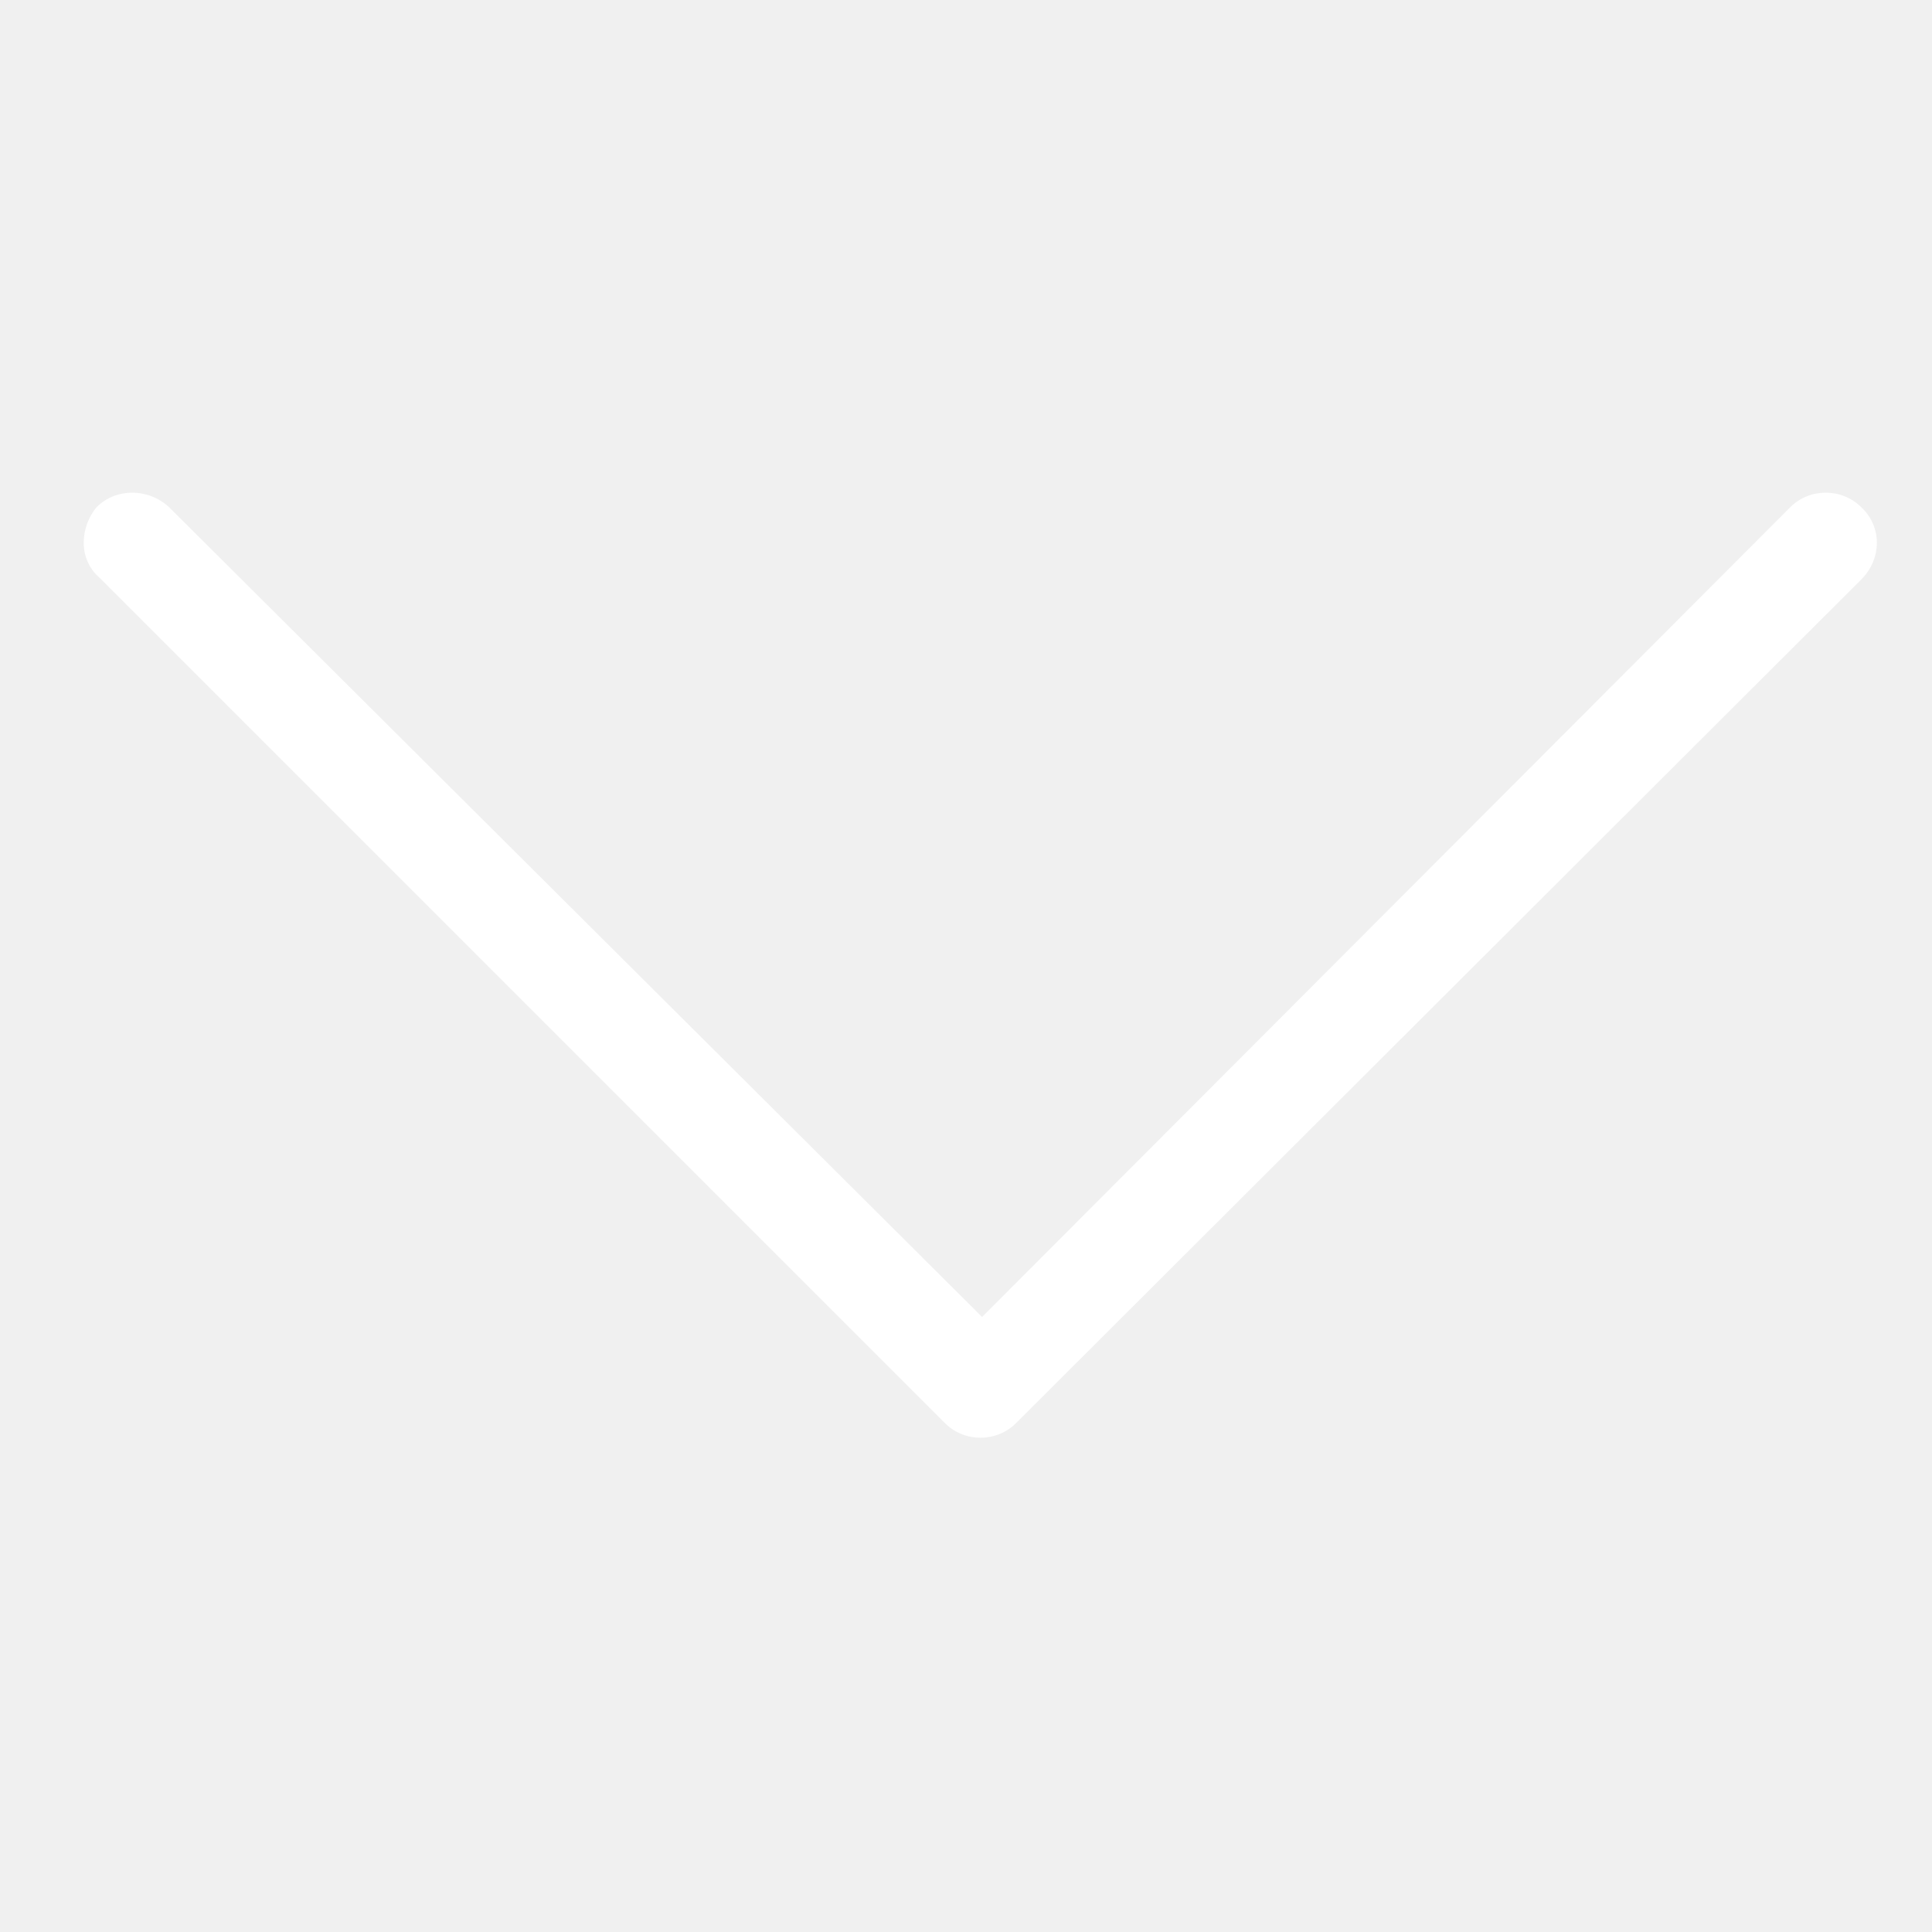
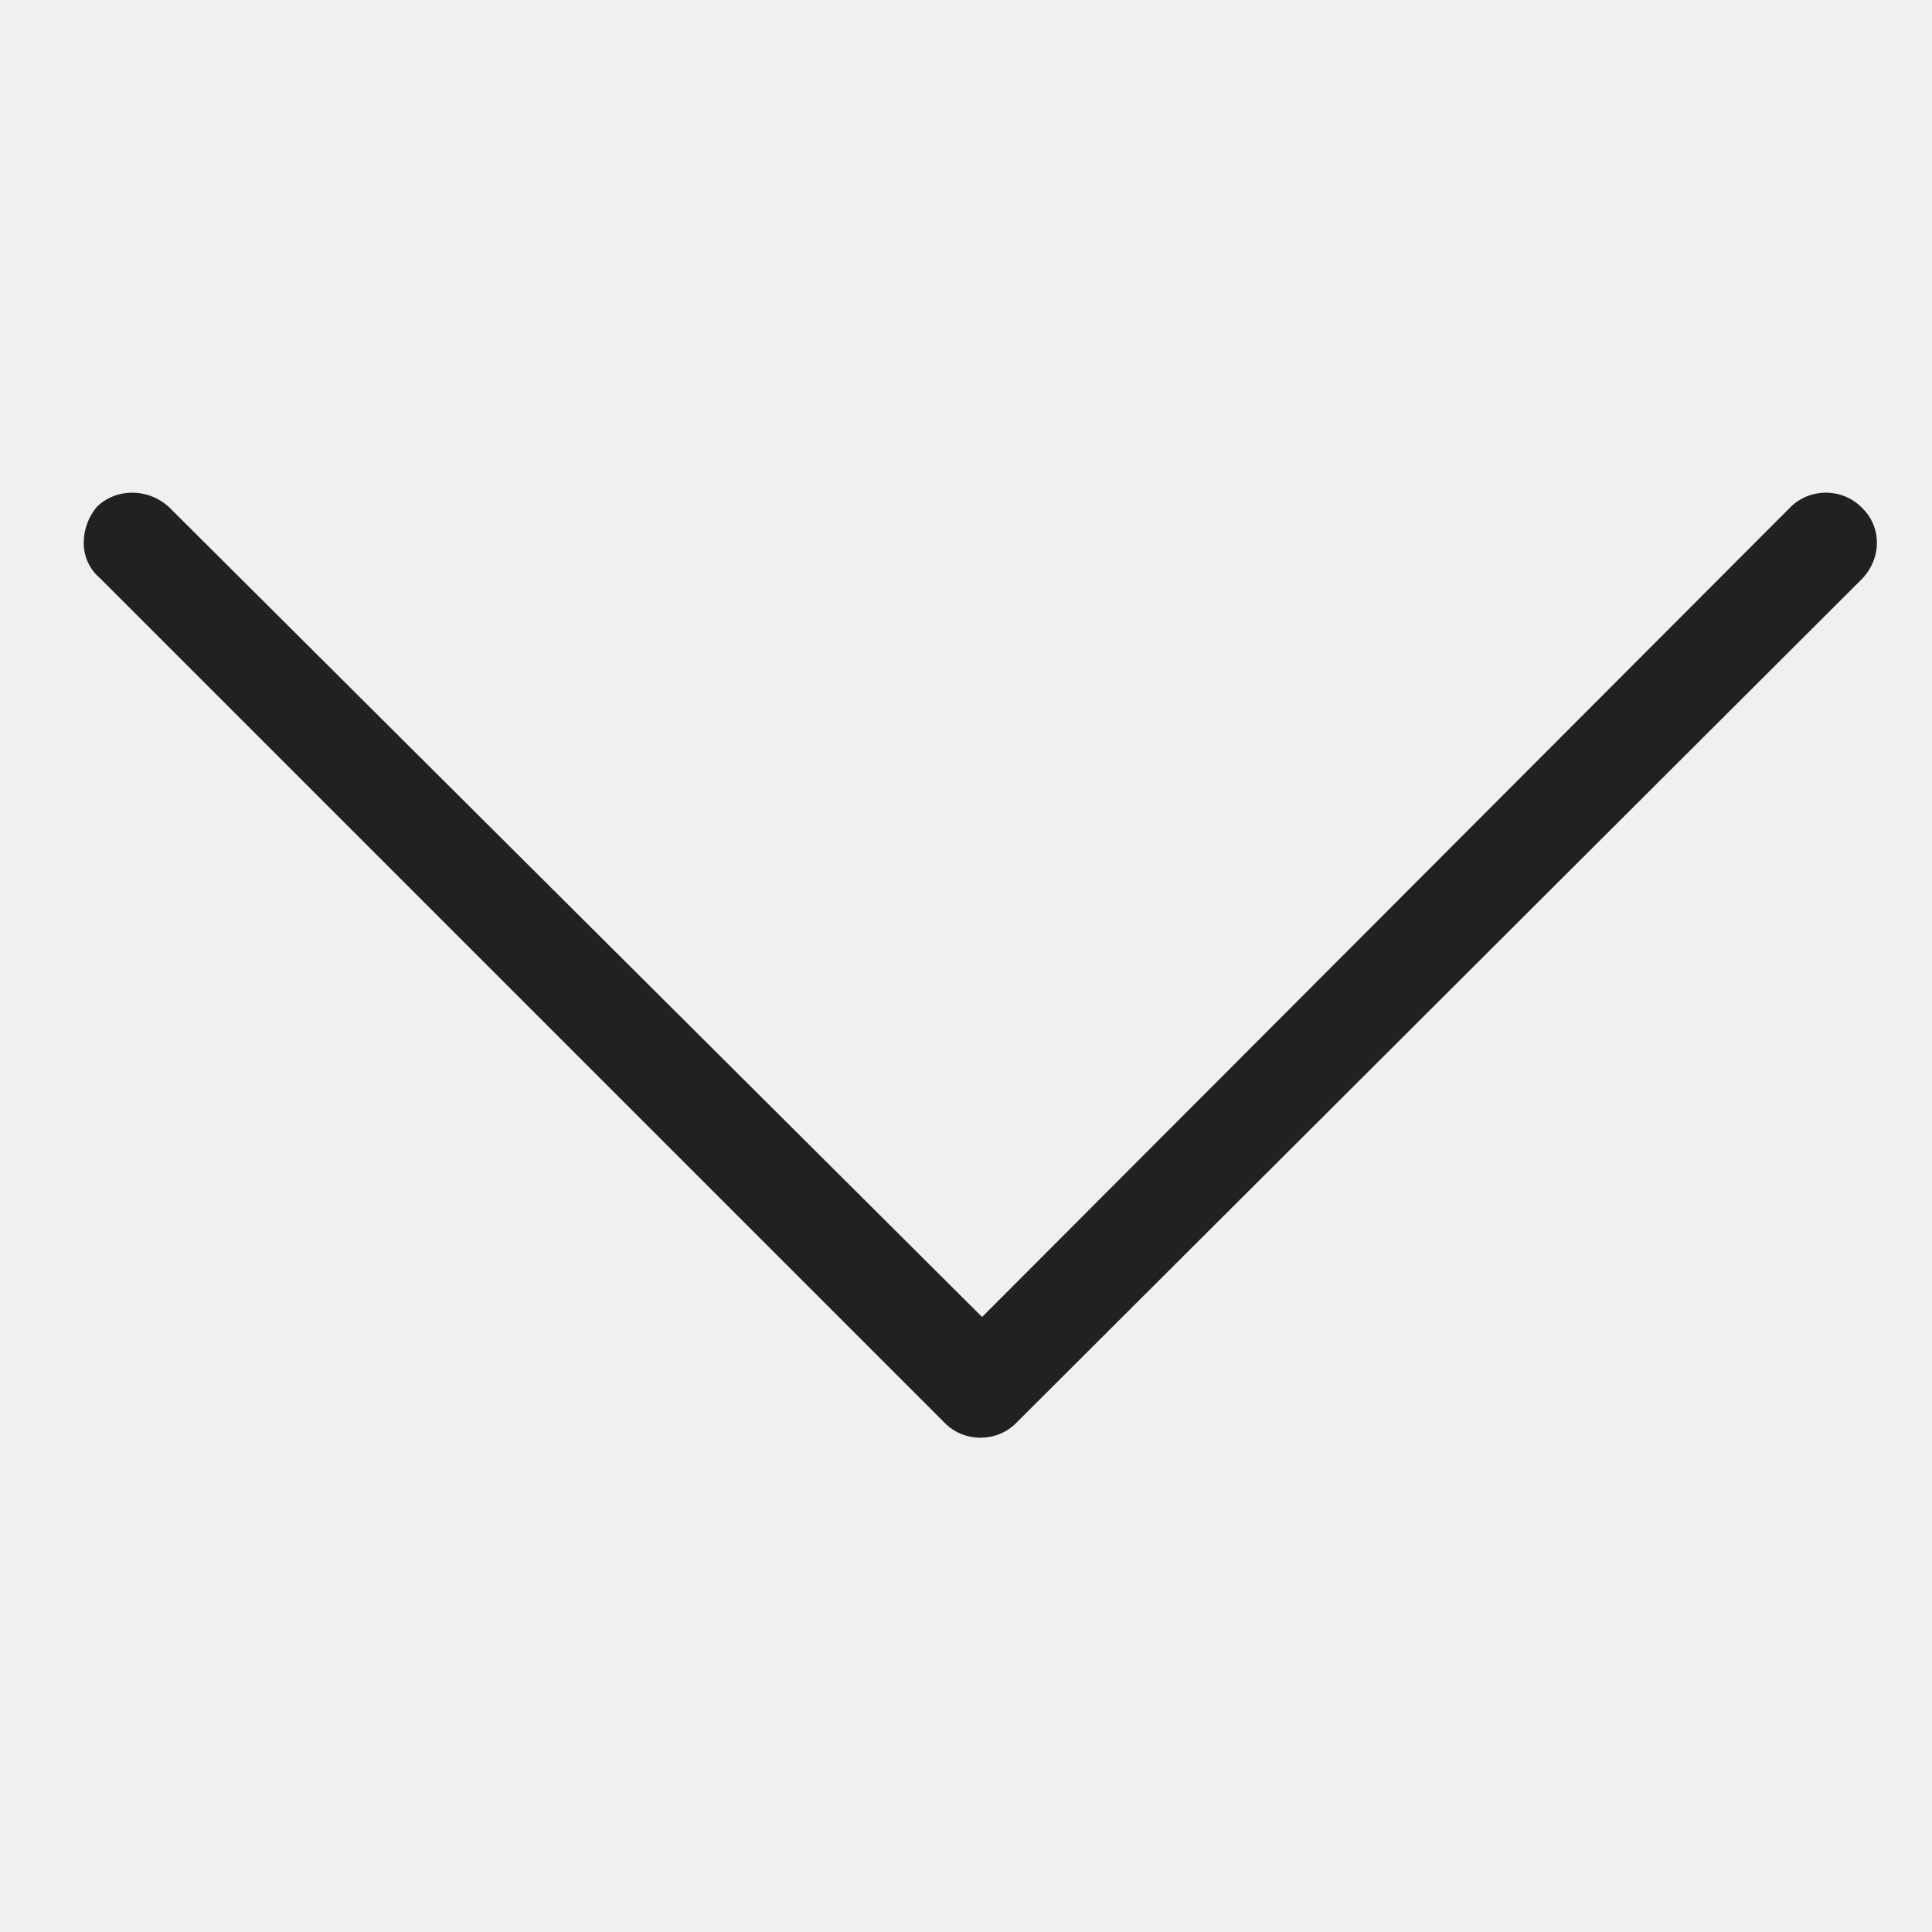
- <svg xmlns="http://www.w3.org/2000/svg" width="12" height="12">
-   <path fill="#fff" d="M6.3 8.85l5.26-5.25c.13-.13.13-.33 0-.45-.12-.12-.32-.12-.44 0L6.1 8.18 1.05 3.15c-.13-.12-.33-.12-.45 0-.05.06-.08.14-.08.22 0 .08.03.16.1.22l5.25 5.25c.12.12.32.12.44 0z" />
+ <svg xmlns="http://www.w3.org/2000/svg" version="1.1" x="0px" y="0px" width="12px" height="12px" viewBox="0 0 12 12" enable-background="new 0 0 12 12" xml:space="preserve">
+   <path fill="#212121" d="M6.3,8.85l5.261-5.25c0.129-0.13,0.129-0.33,0-0.45c-0.121-0.12-0.32-0.12-0.44,0L6.1,8.18L1.05,3.15  c-0.13-0.12-0.33-0.12-0.45,0C0.55,3.21,0.52,3.29,0.52,3.37s0.03,0.16,0.1,0.22l5.25,5.25c0.12,0.12,0.32,0.12,0.44,0L6.3,8.85z" />
</svg>
